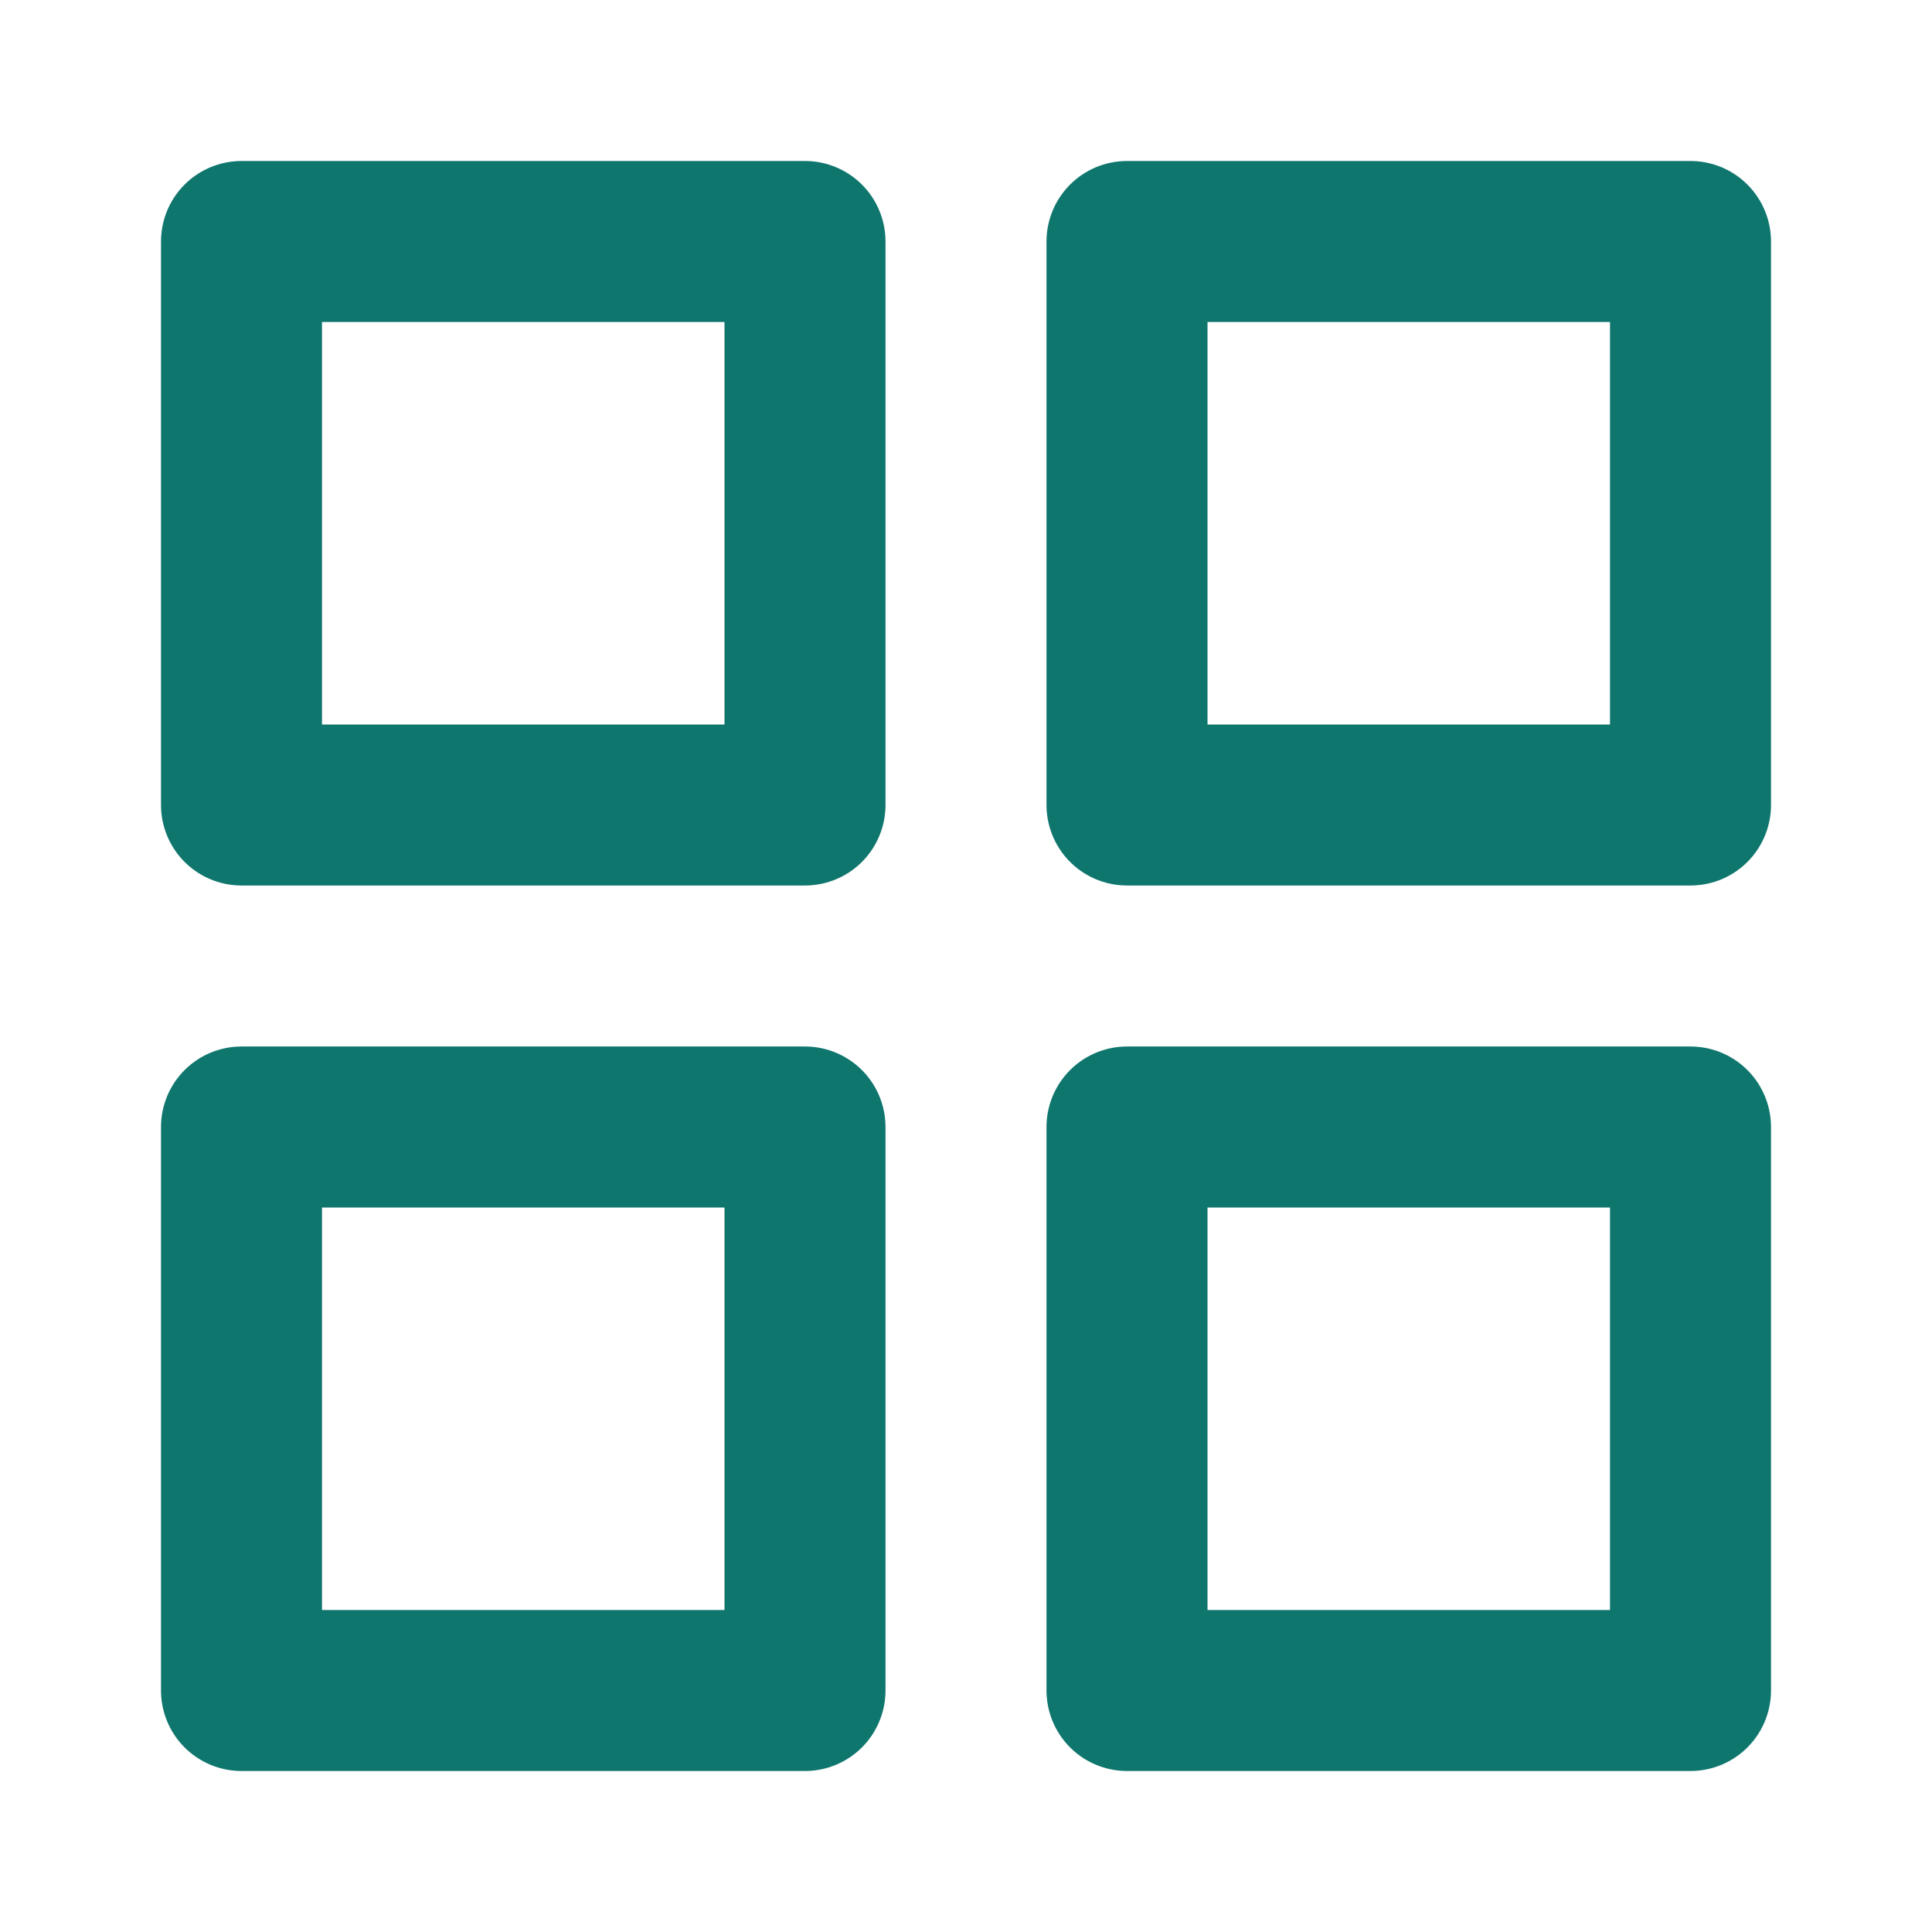
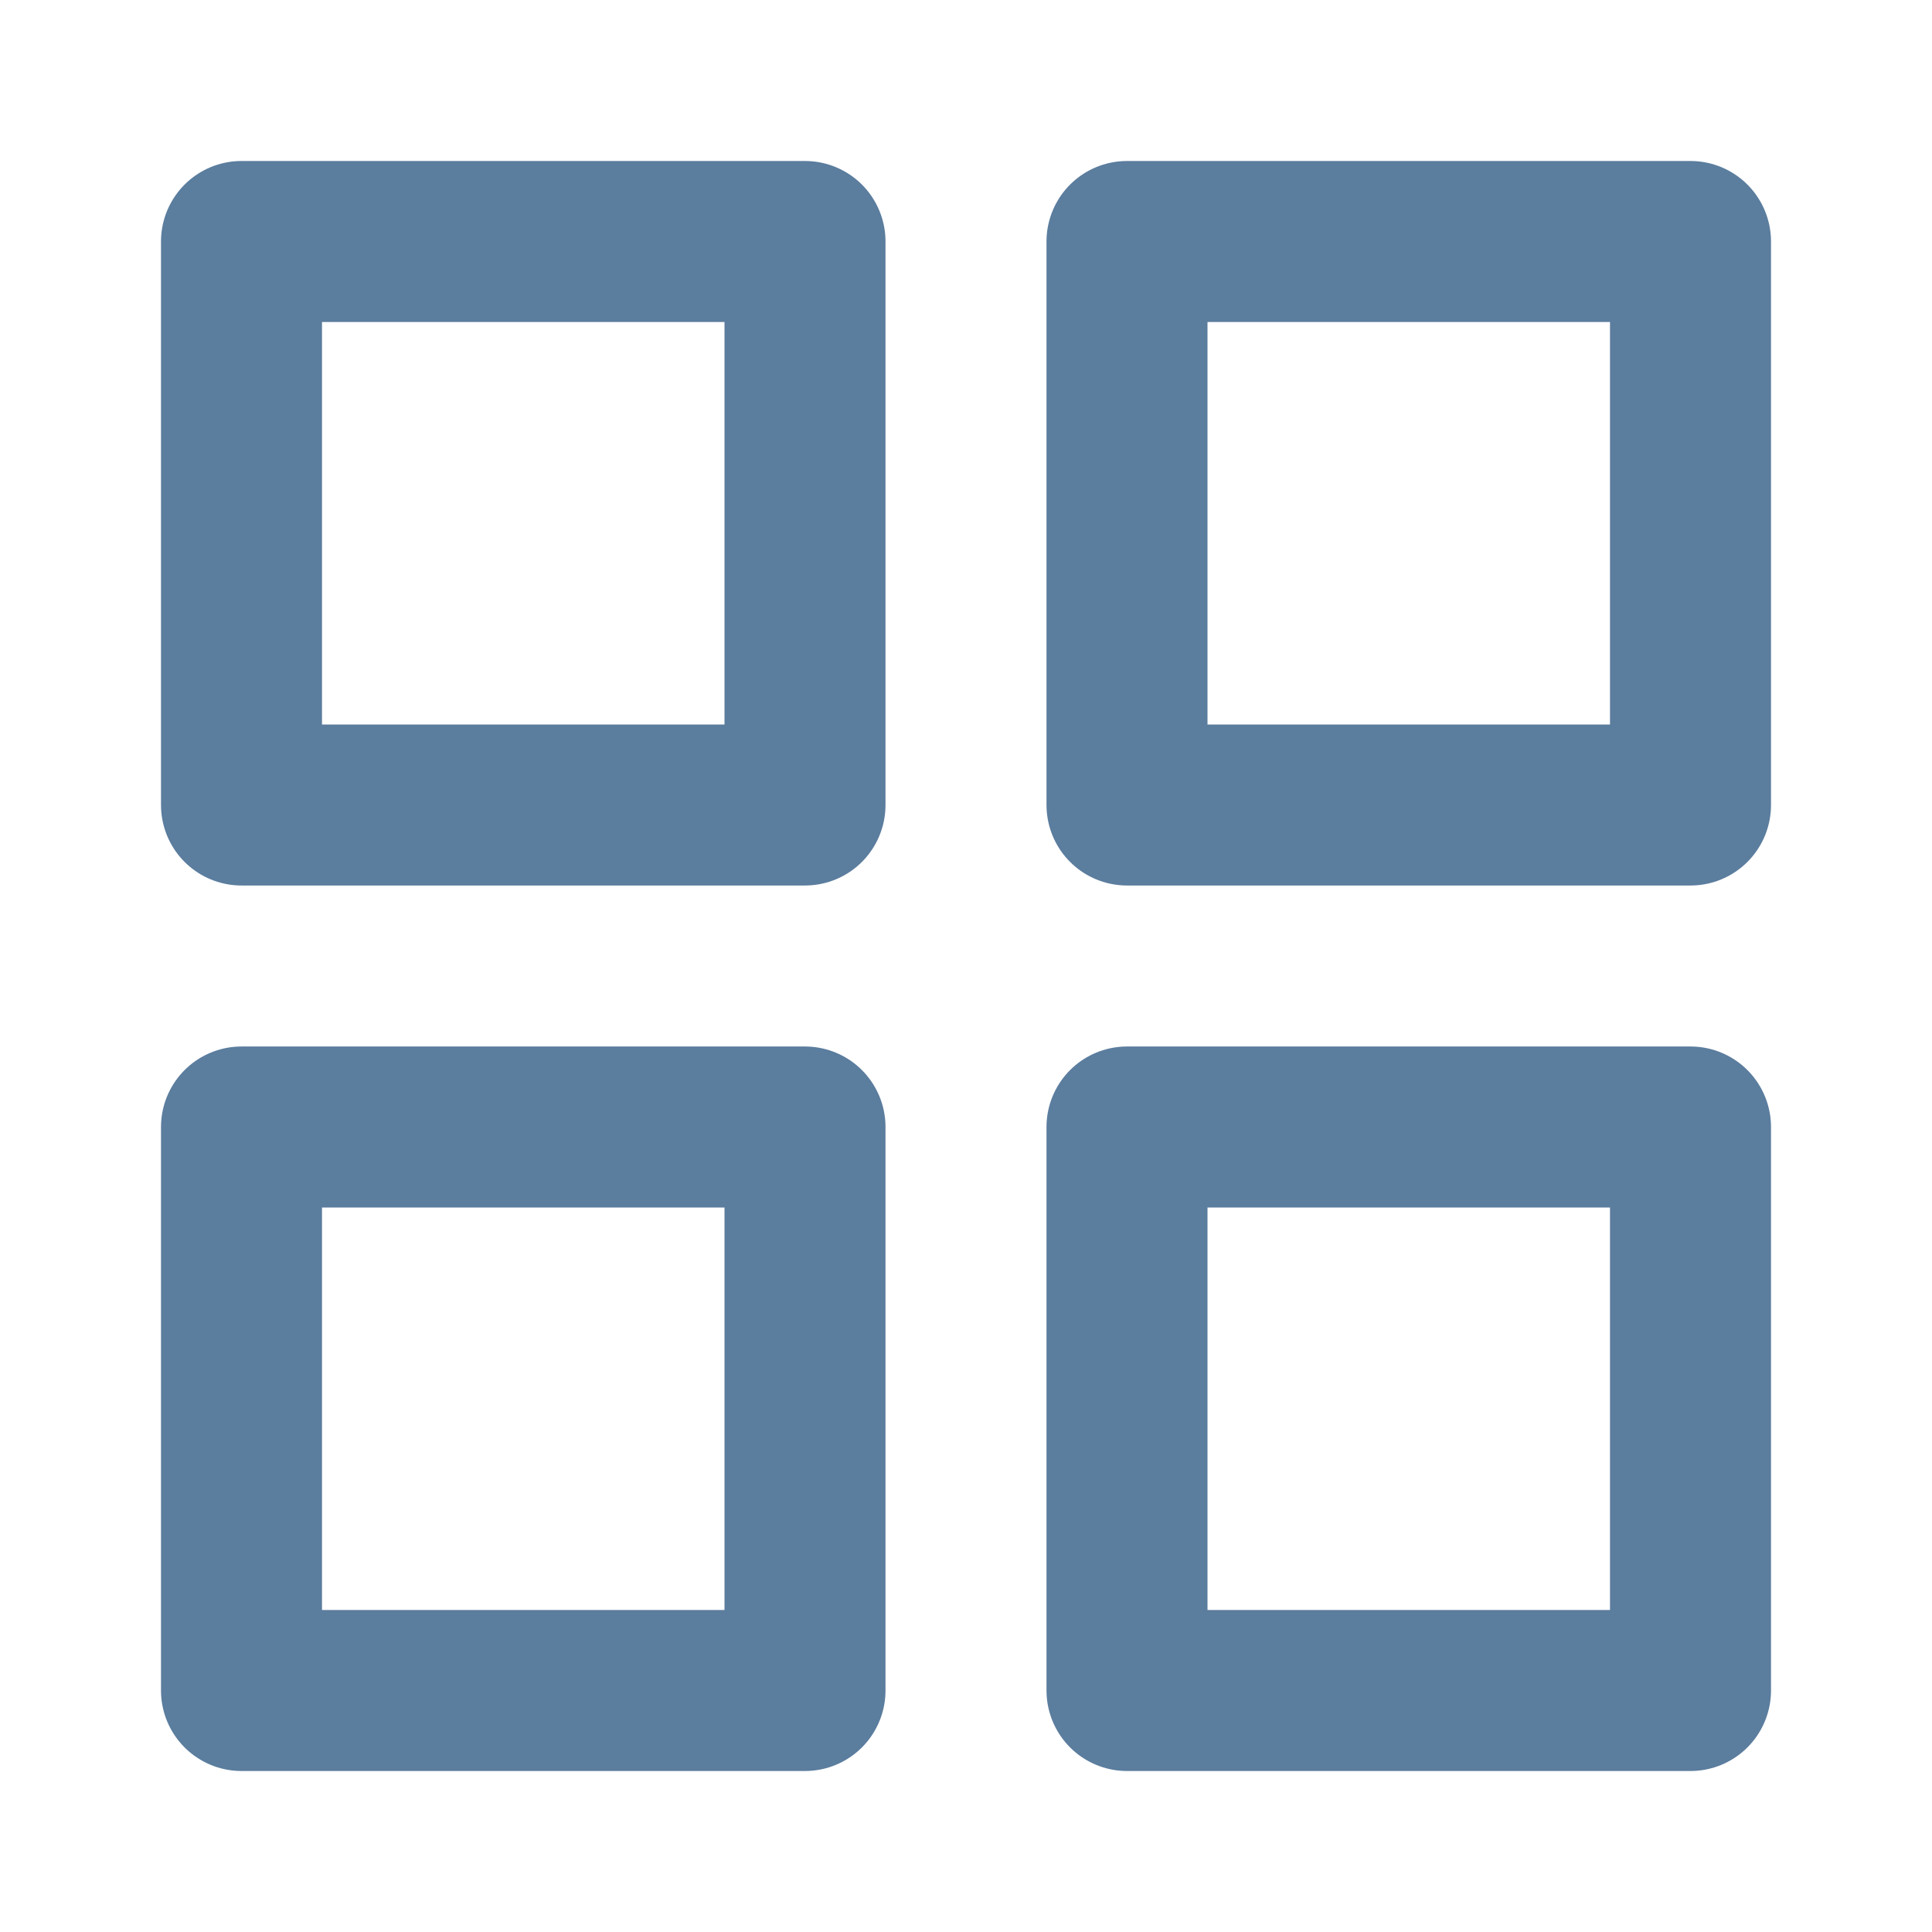
- <svg xmlns="http://www.w3.org/2000/svg" viewBox="0 0 24 24" fill="none" stroke="#0f766e" stroke-width="2" stroke-linecap="round" stroke-linejoin="round">
+ <svg xmlns="http://www.w3.org/2000/svg" viewBox="0 0 24 24" fill="none" stroke="#5B7D9E" stroke-width="2" stroke-linecap="round" stroke-linejoin="round">
  <rect x="3" y="3" width="7" height="7" />
  <rect x="14" y="3" width="7" height="7" />
  <rect x="14" y="14" width="7" height="7" />
  <rect x="3" y="14" width="7" height="7" />
</svg>
